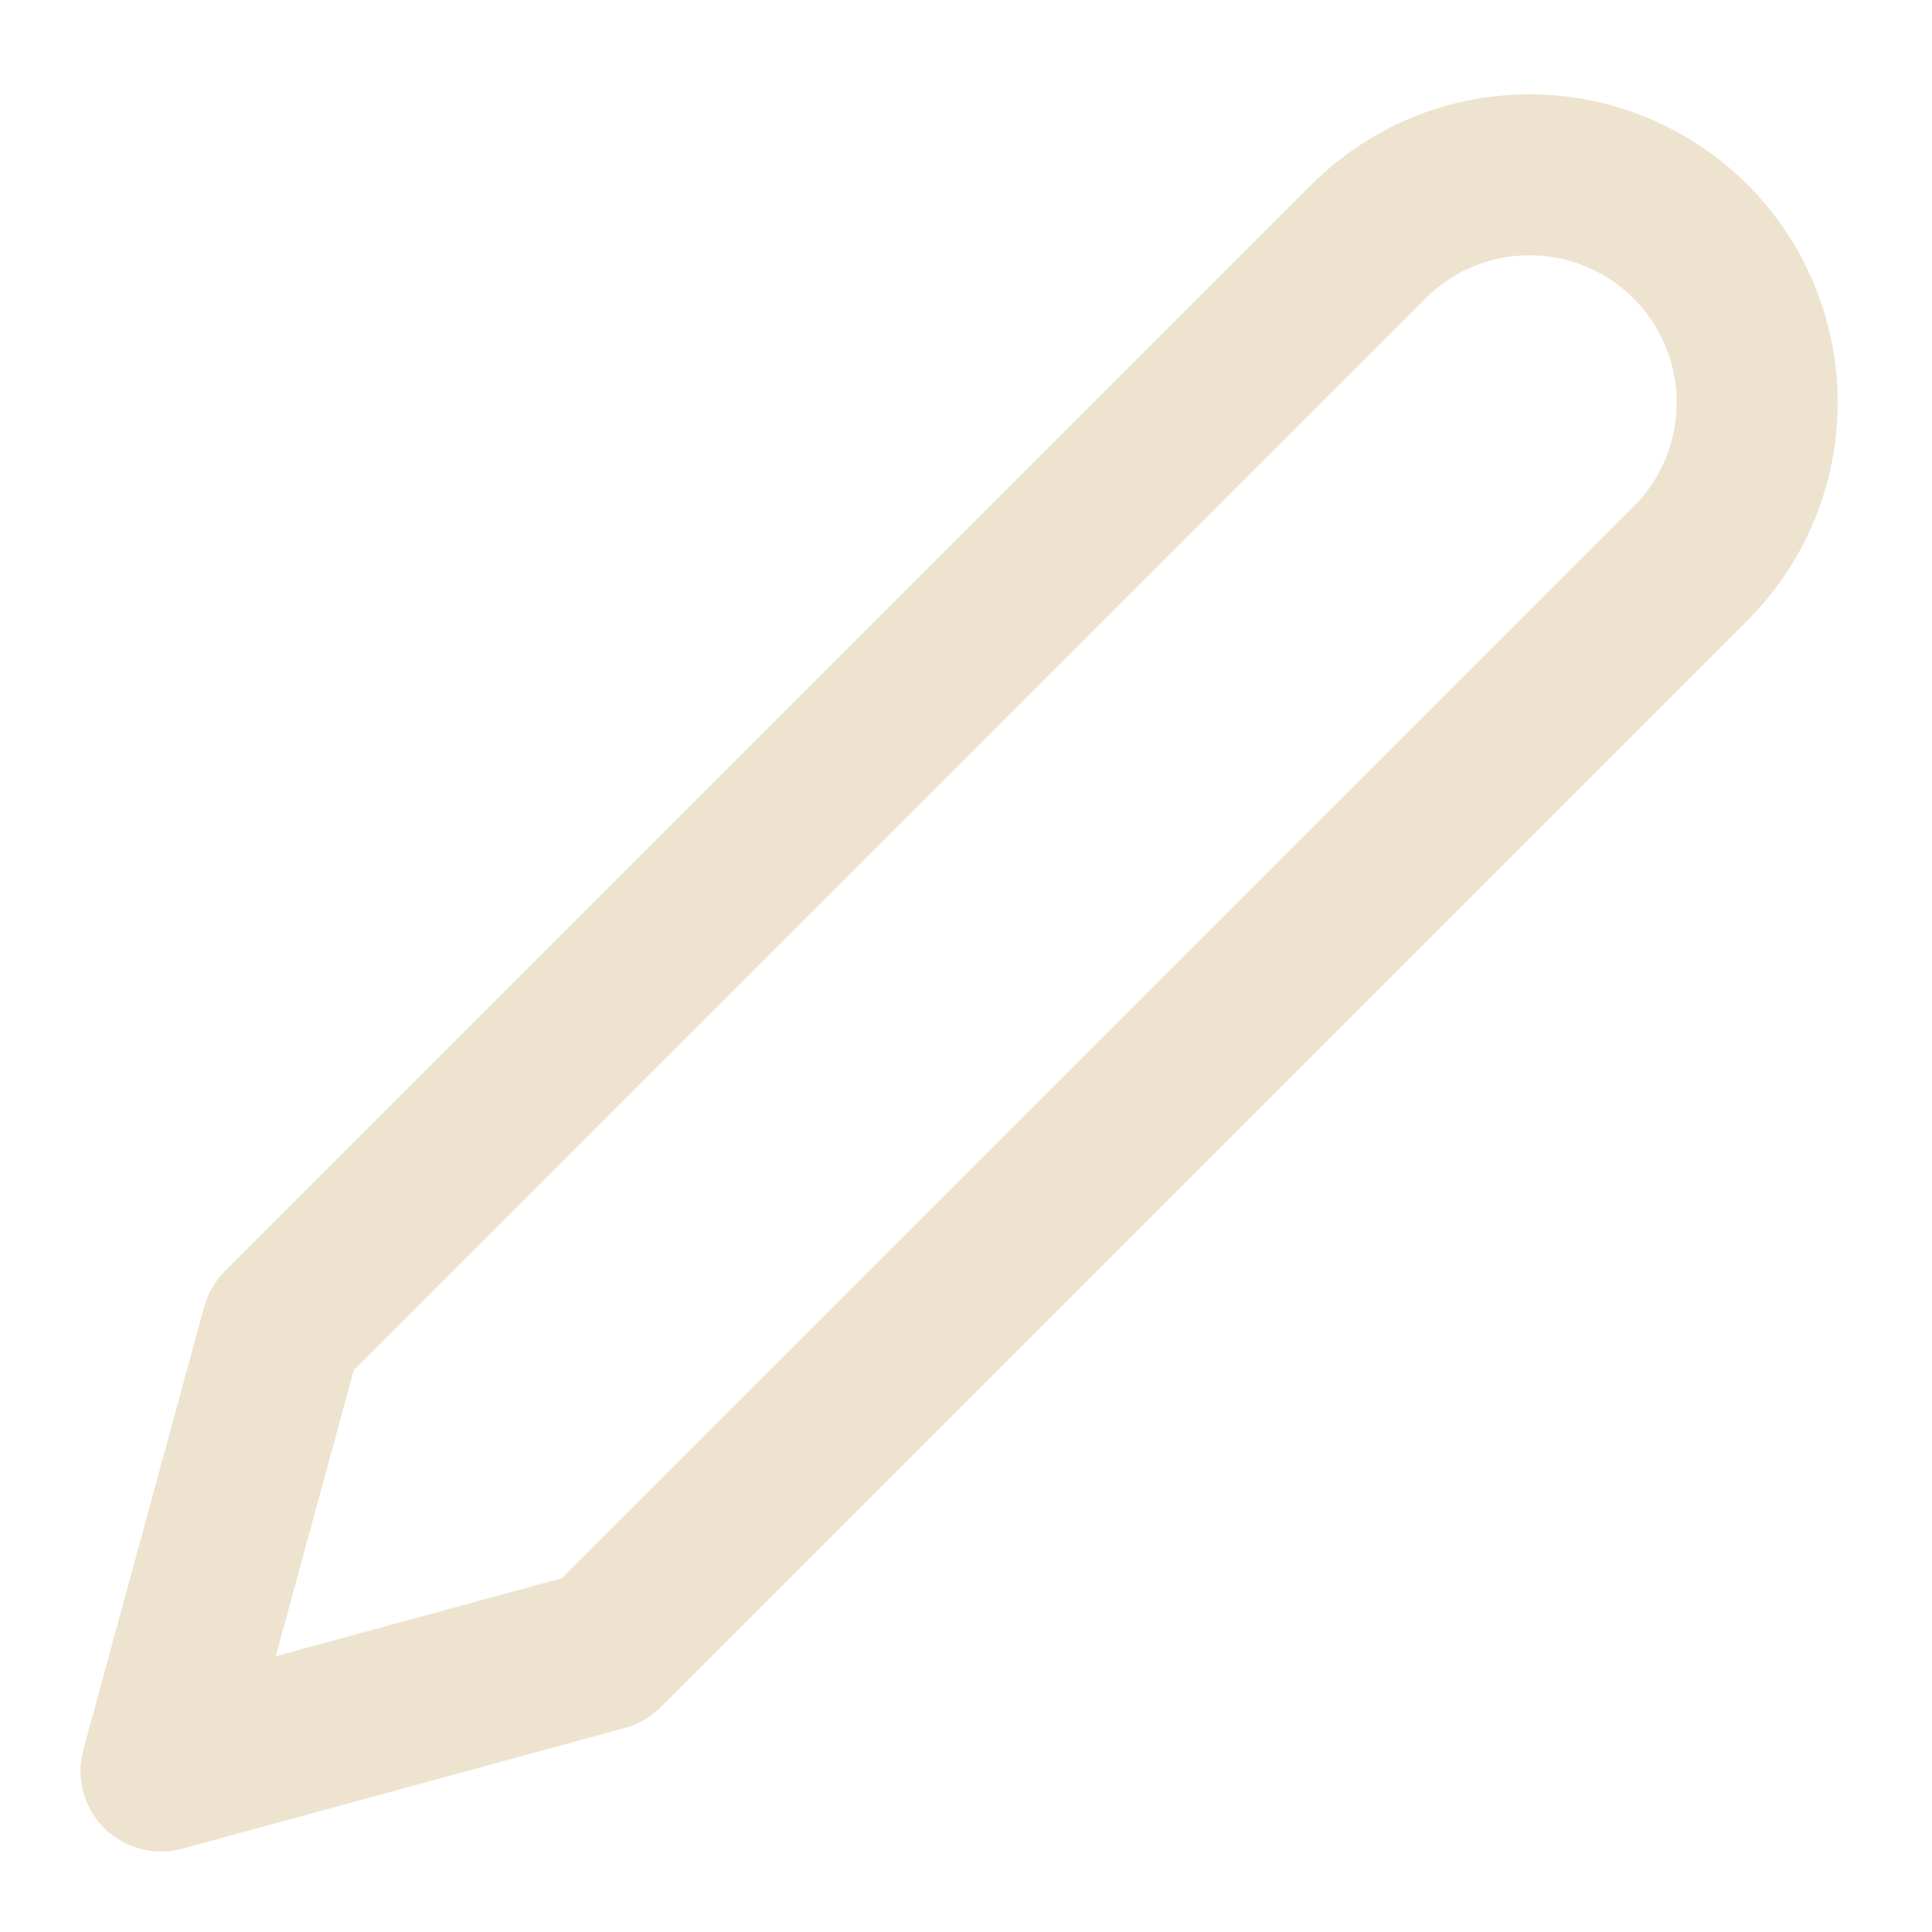
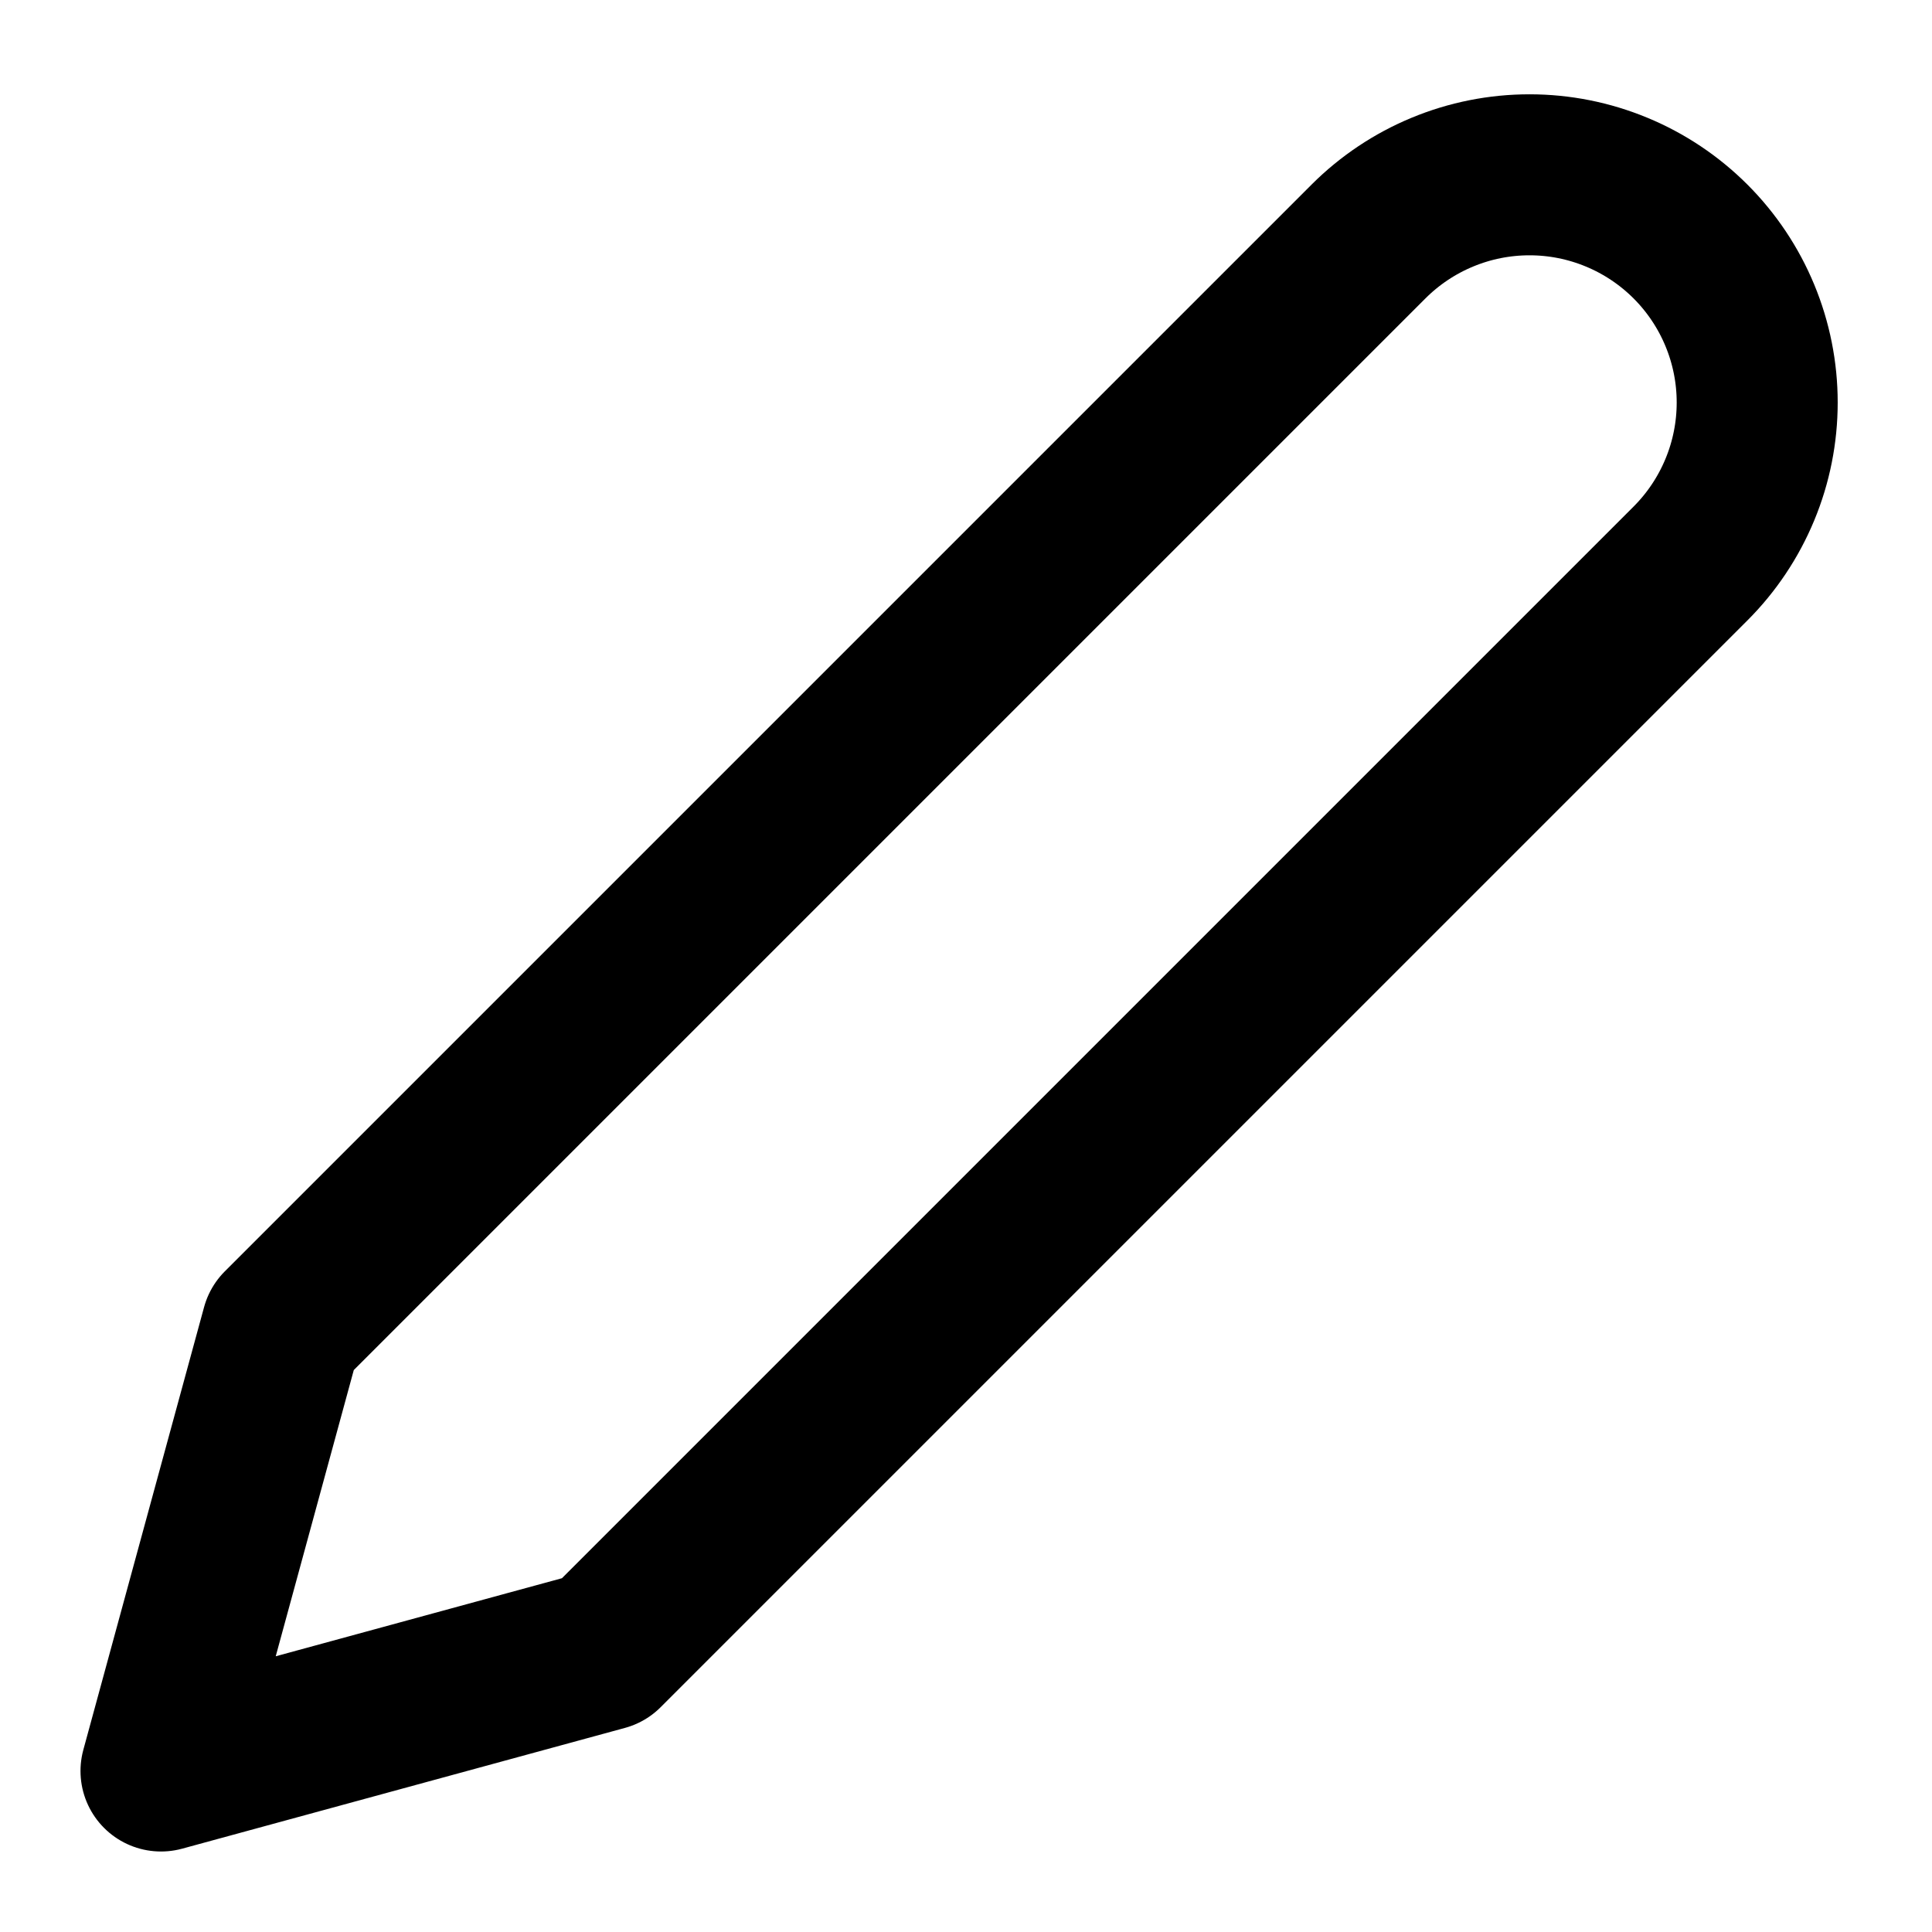
<svg xmlns="http://www.w3.org/2000/svg" width="48" height="48" viewBox="0 0 48 48" fill="none">
-   <path d="M34 6C34.525 5.475 35.149 5.058 35.835 4.774C36.522 4.489 37.257 4.343 38 4.343C38.743 4.343 39.478 4.489 40.165 4.774C40.851 5.058 41.475 5.475 42 6C42.525 6.525 42.942 7.149 43.226 7.835C43.511 8.522 43.657 9.257 43.657 10C43.657 10.743 43.511 11.479 43.226 12.165C42.942 12.851 42.525 13.475 42 14L15 41L4 44L7 33L34 6Z" stroke="#EDE3CF" stroke-width="4" stroke-linecap="round" stroke-linejoin="round" />
+   <path d="M34 6C34.525 5.475 35.149 5.058 35.835 4.774C36.522 4.489 37.257 4.343 38 4.343C38.743 4.343 39.478 4.489 40.165 4.774C40.851 5.058 41.475 5.475 42 6C42.525 6.525 42.942 7.149 43.226 7.835C43.511 8.522 43.657 9.257 43.657 10C43.657 10.743 43.511 11.479 43.226 12.165C42.942 12.851 42.525 13.475 42 14L15 41L4 44L7 33L34 6Z" stroke="currentColor" stroke-width="4" stroke-linecap="round" stroke-linejoin="round" />
</svg>
